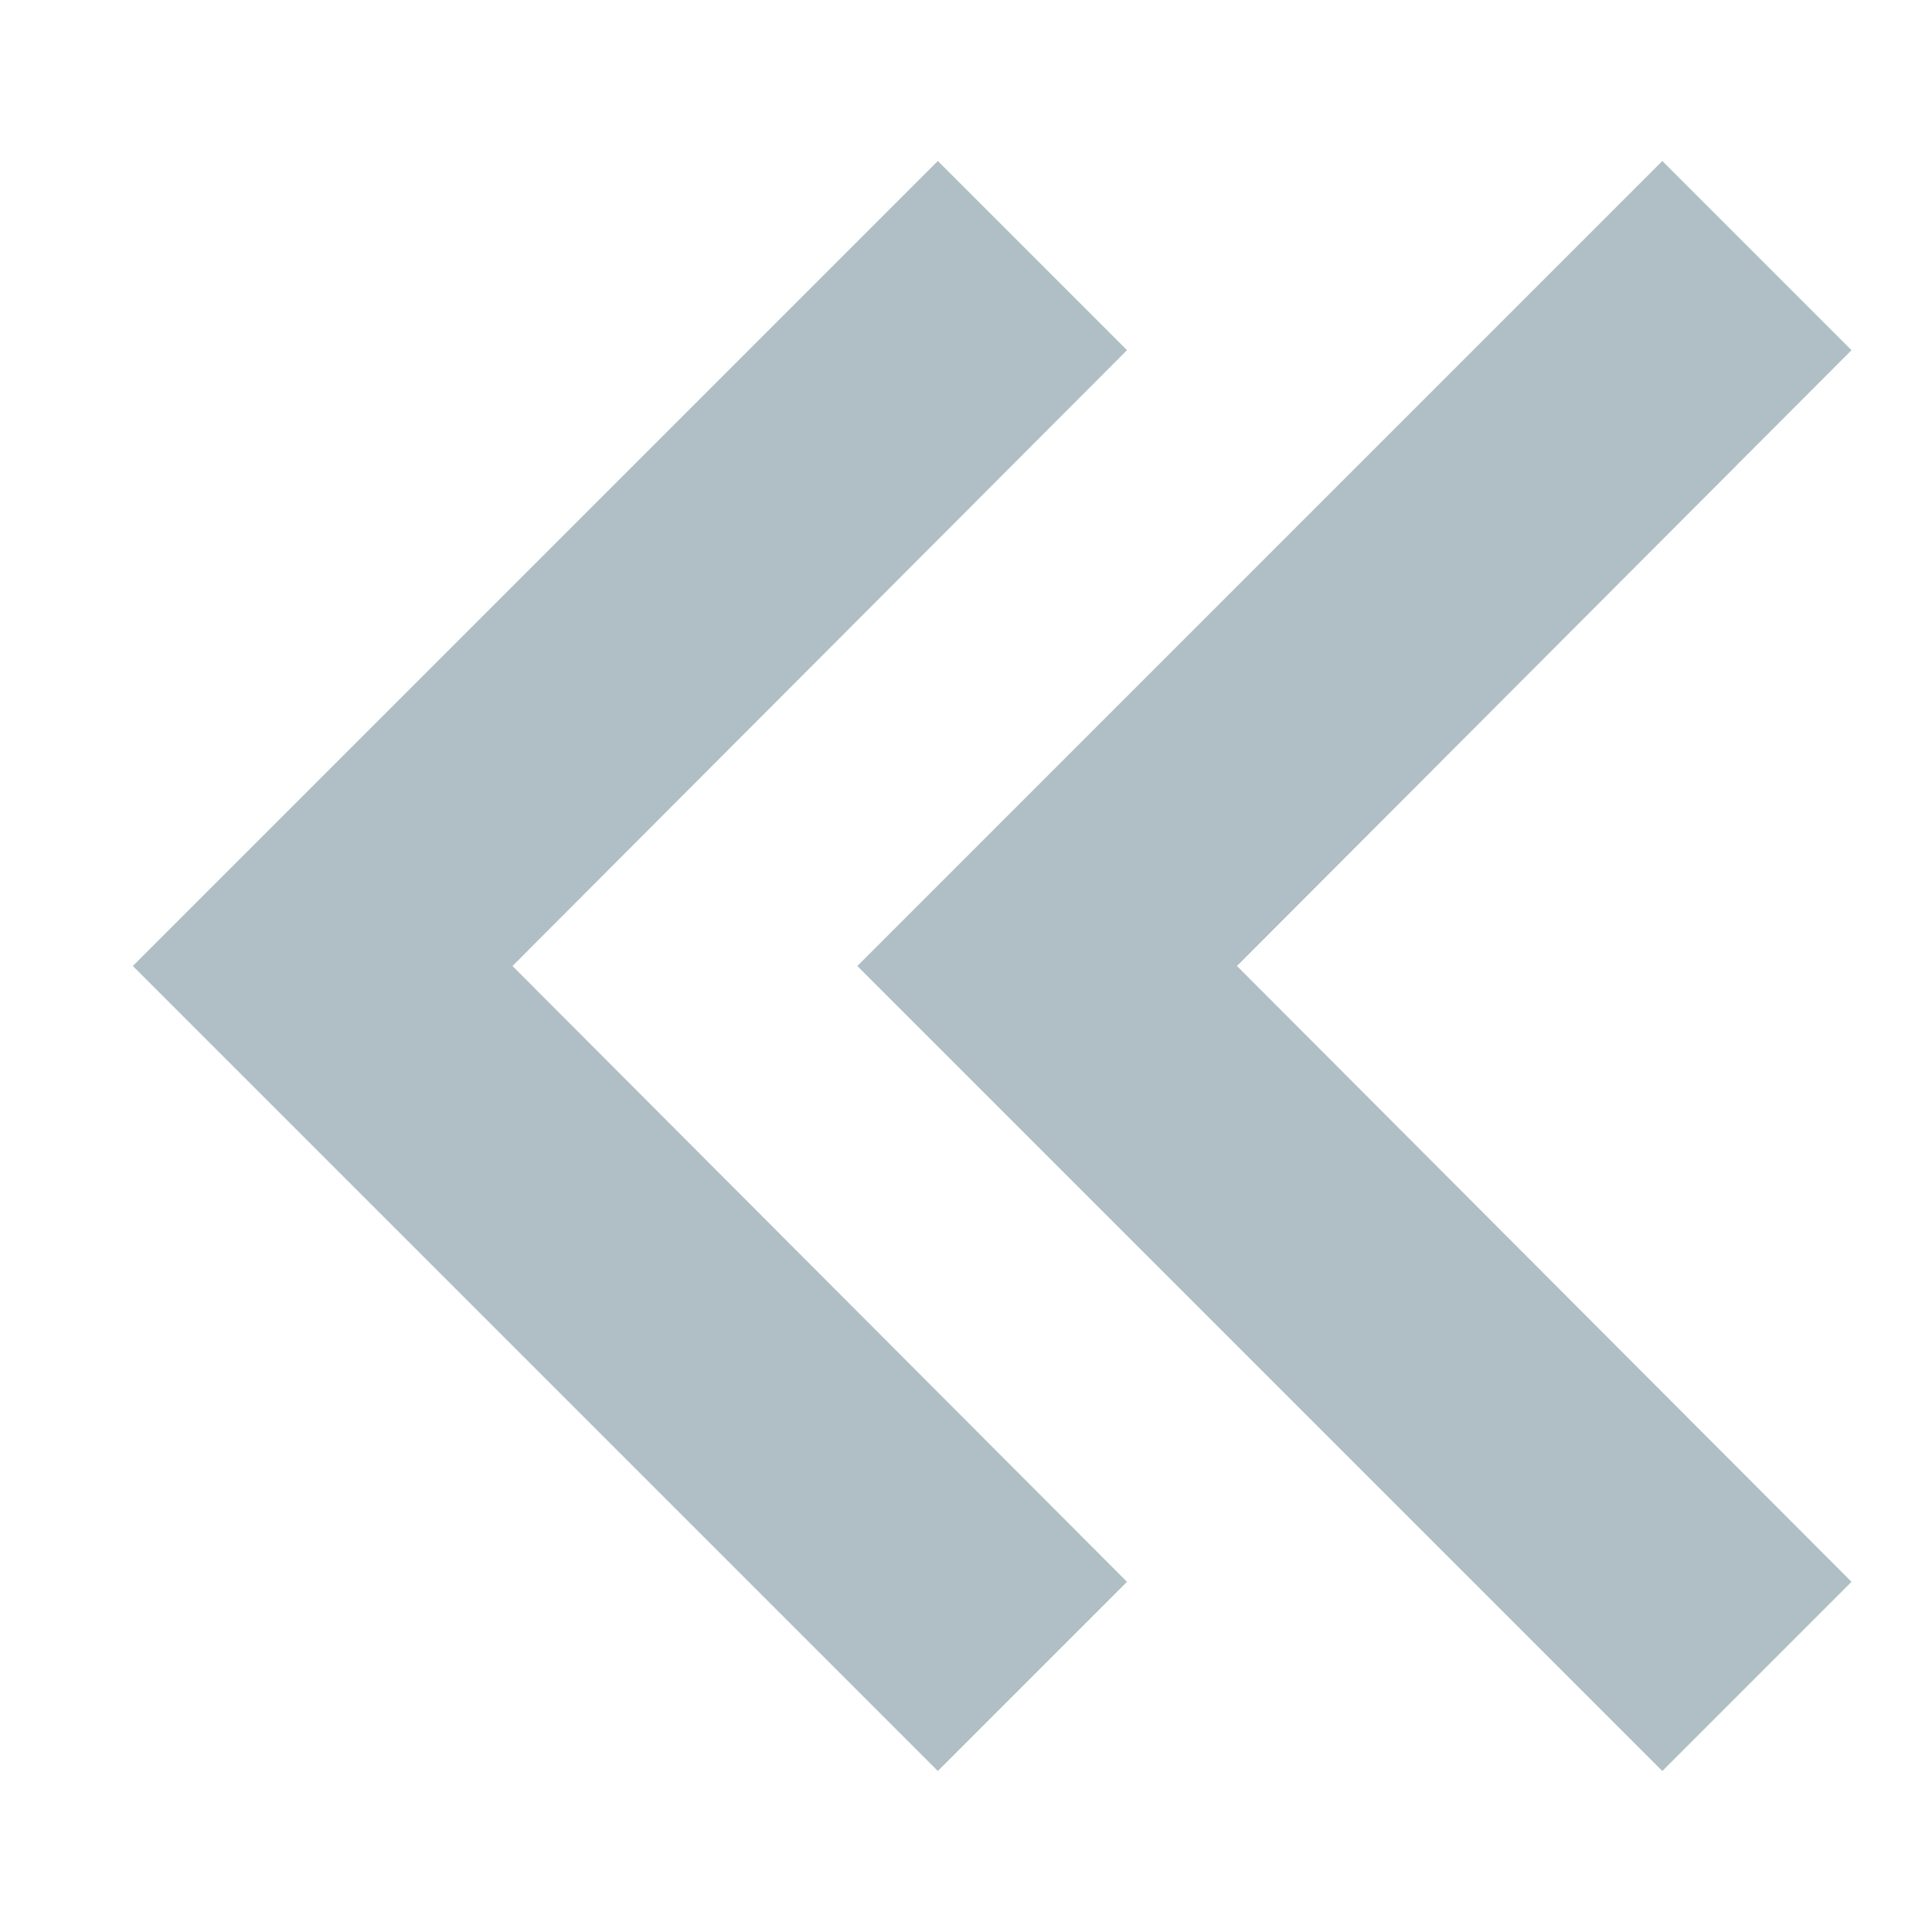
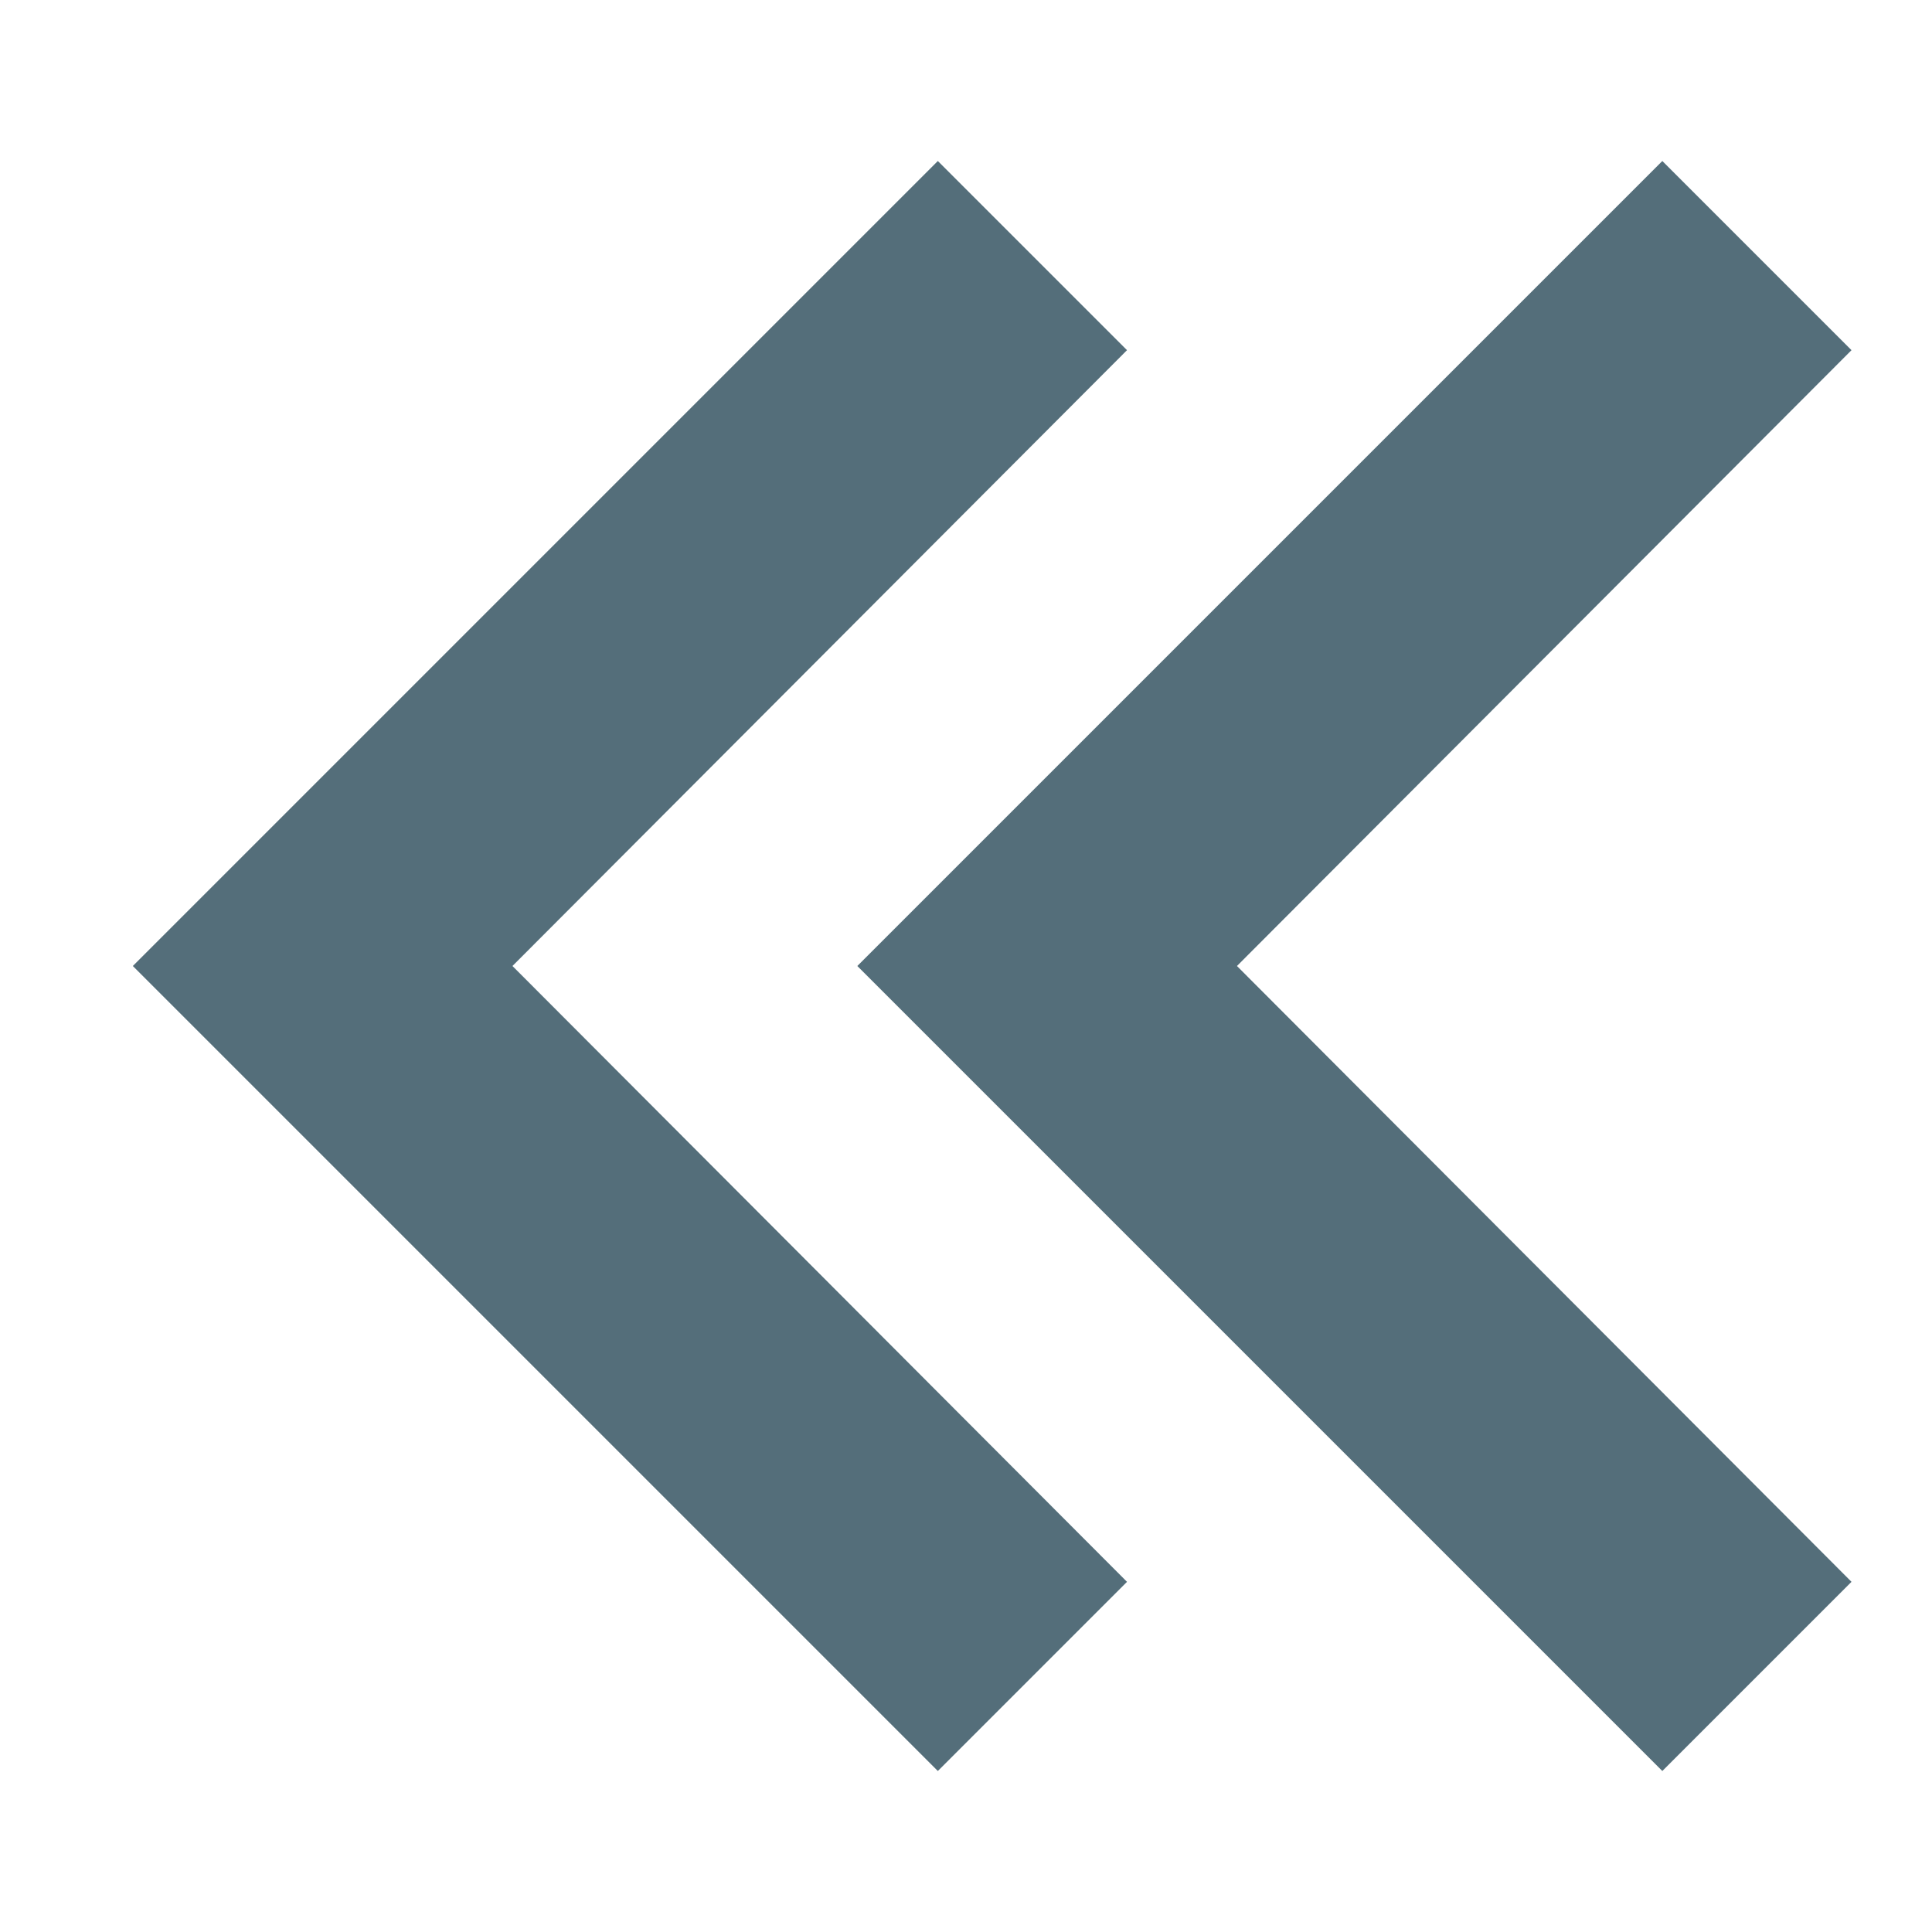
<svg xmlns="http://www.w3.org/2000/svg" width="12px" height="12px" viewBox="2 2 12 12">
-   <g fill="#b0bec5" fill-rule="evenodd" transform="matrix(-1 0 0 1 14 3)">
+   <g fill="#546E7A" fill-rule="evenodd" transform="matrix(-1 0 0 1 14 3)">
    <polygon points="1.675 0 .5 1.175 4.317 5 .5 8.825 1.675 10 6.675 5" />
    <polygon points="6.175 0 5 1.175 8.817 5 5 8.825 6.175 10 11.175 5" />
  </g>
</svg>
